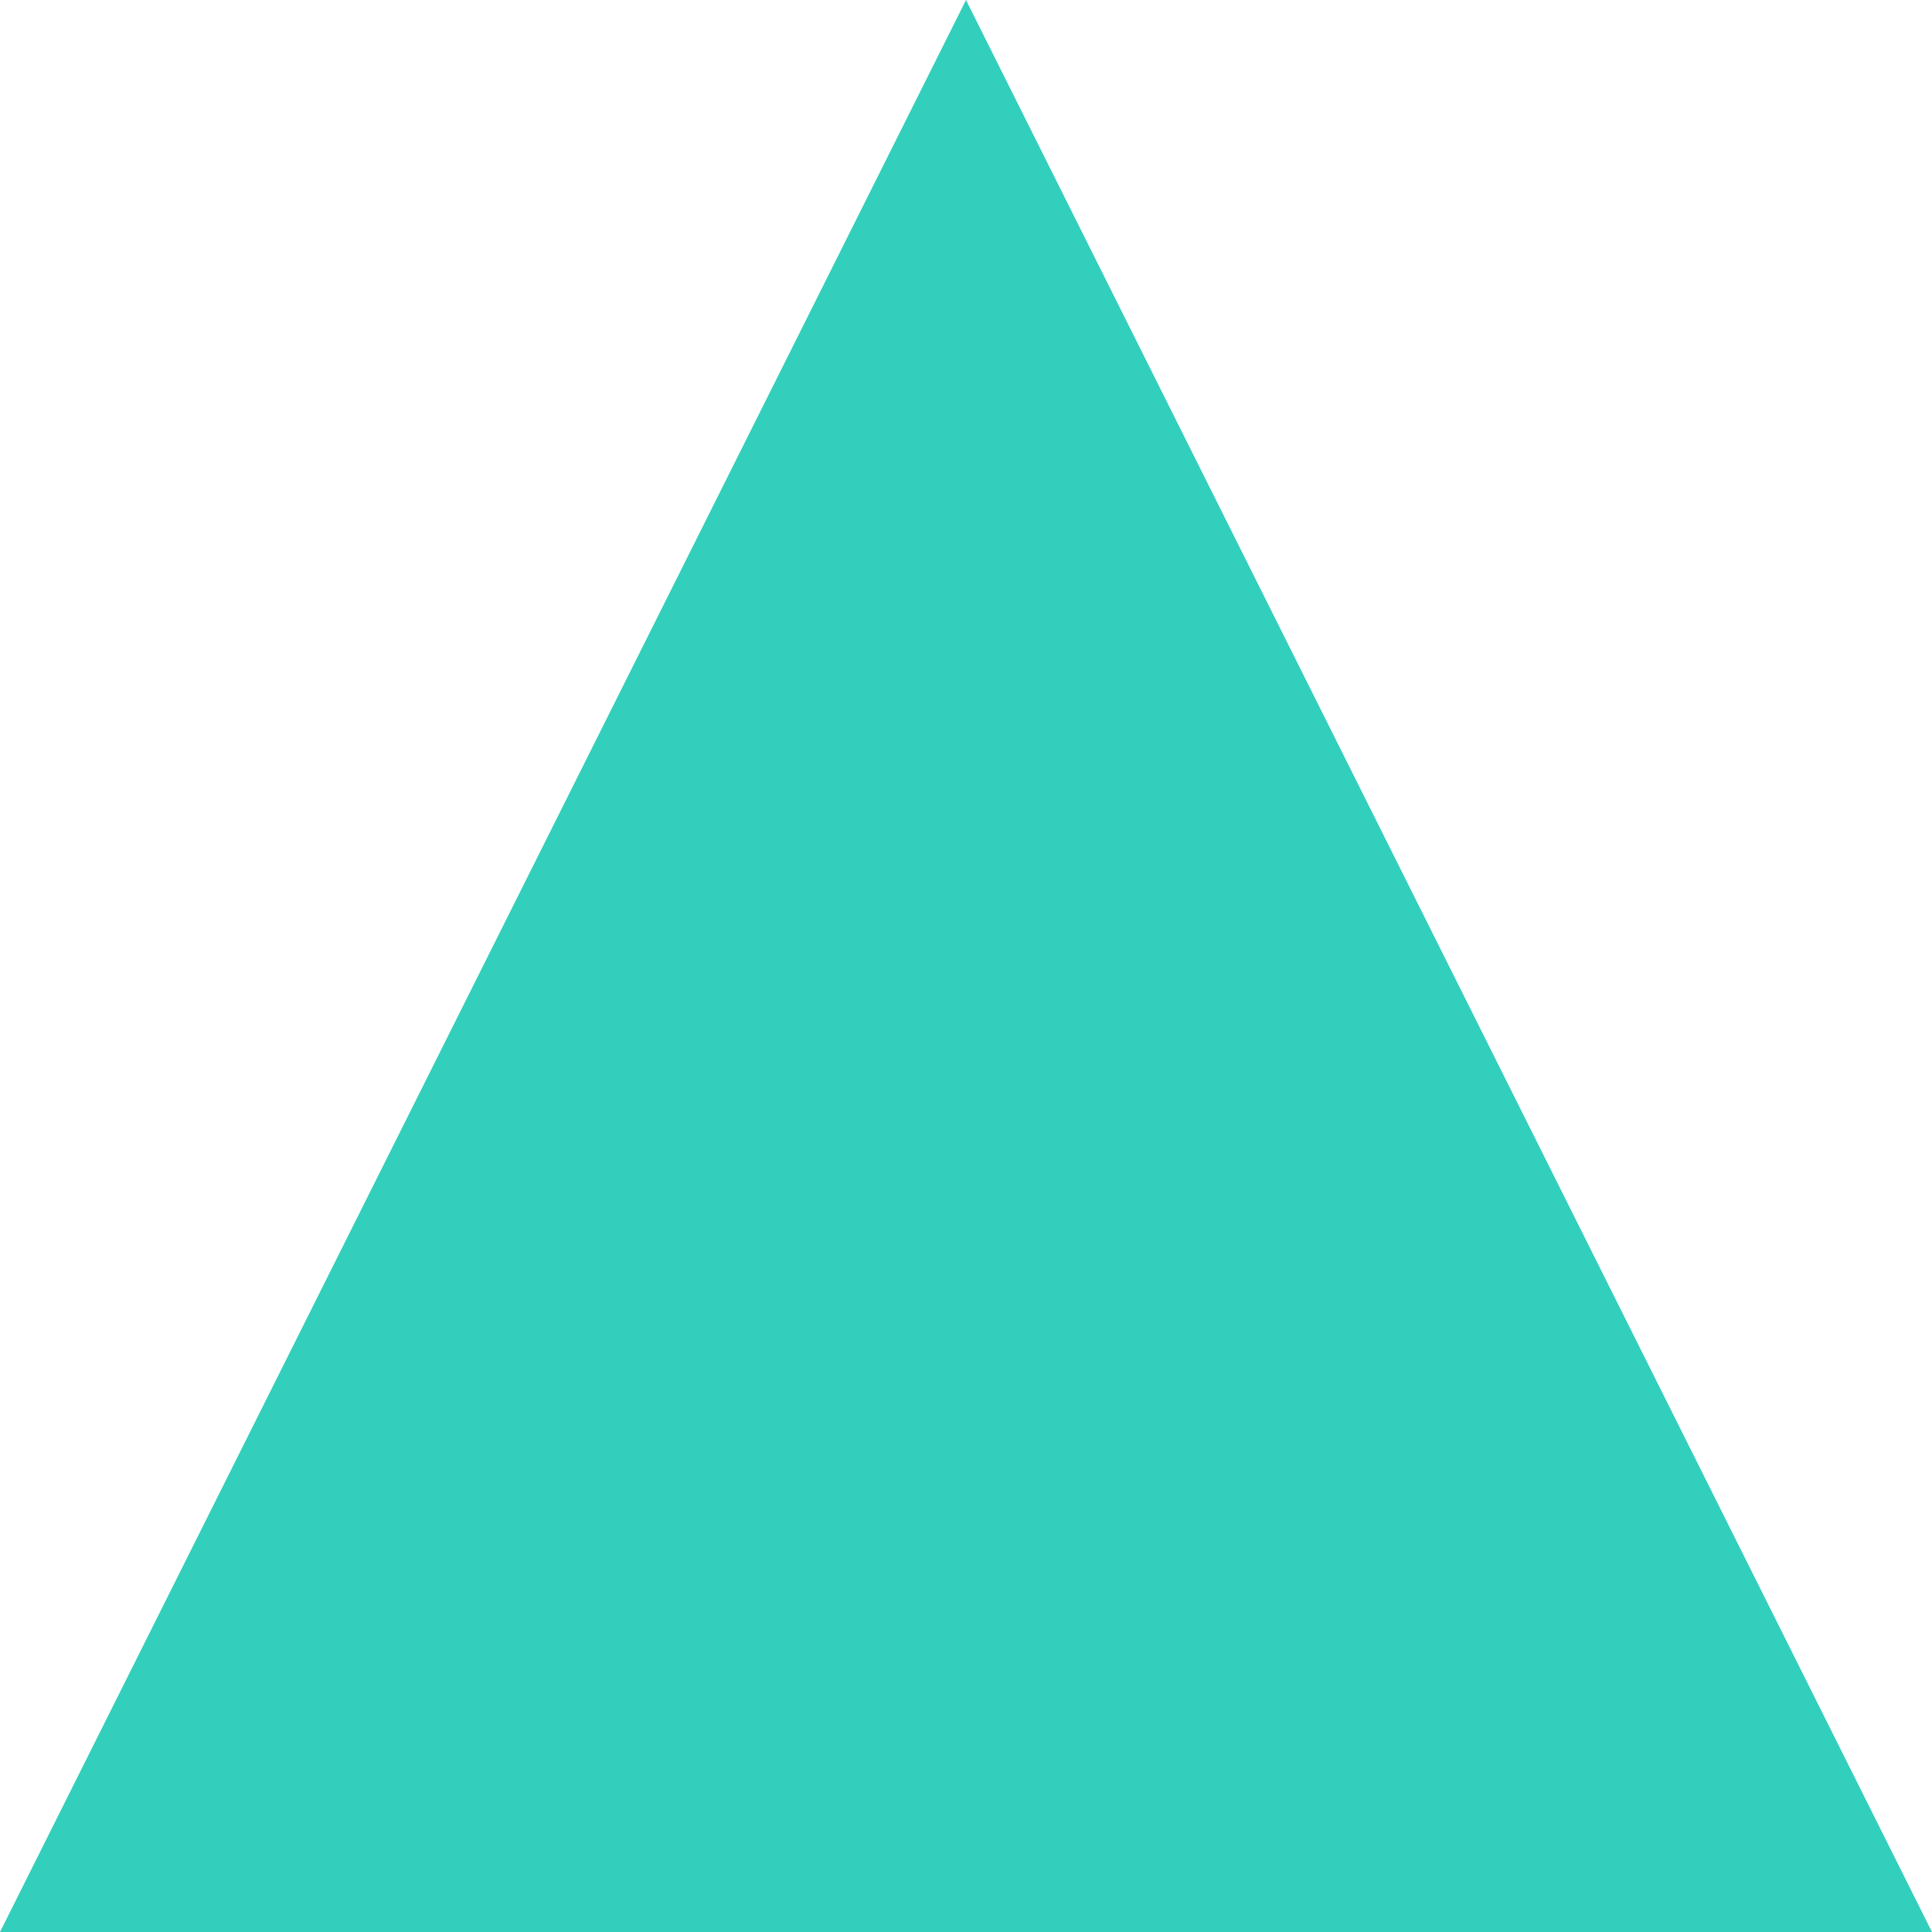
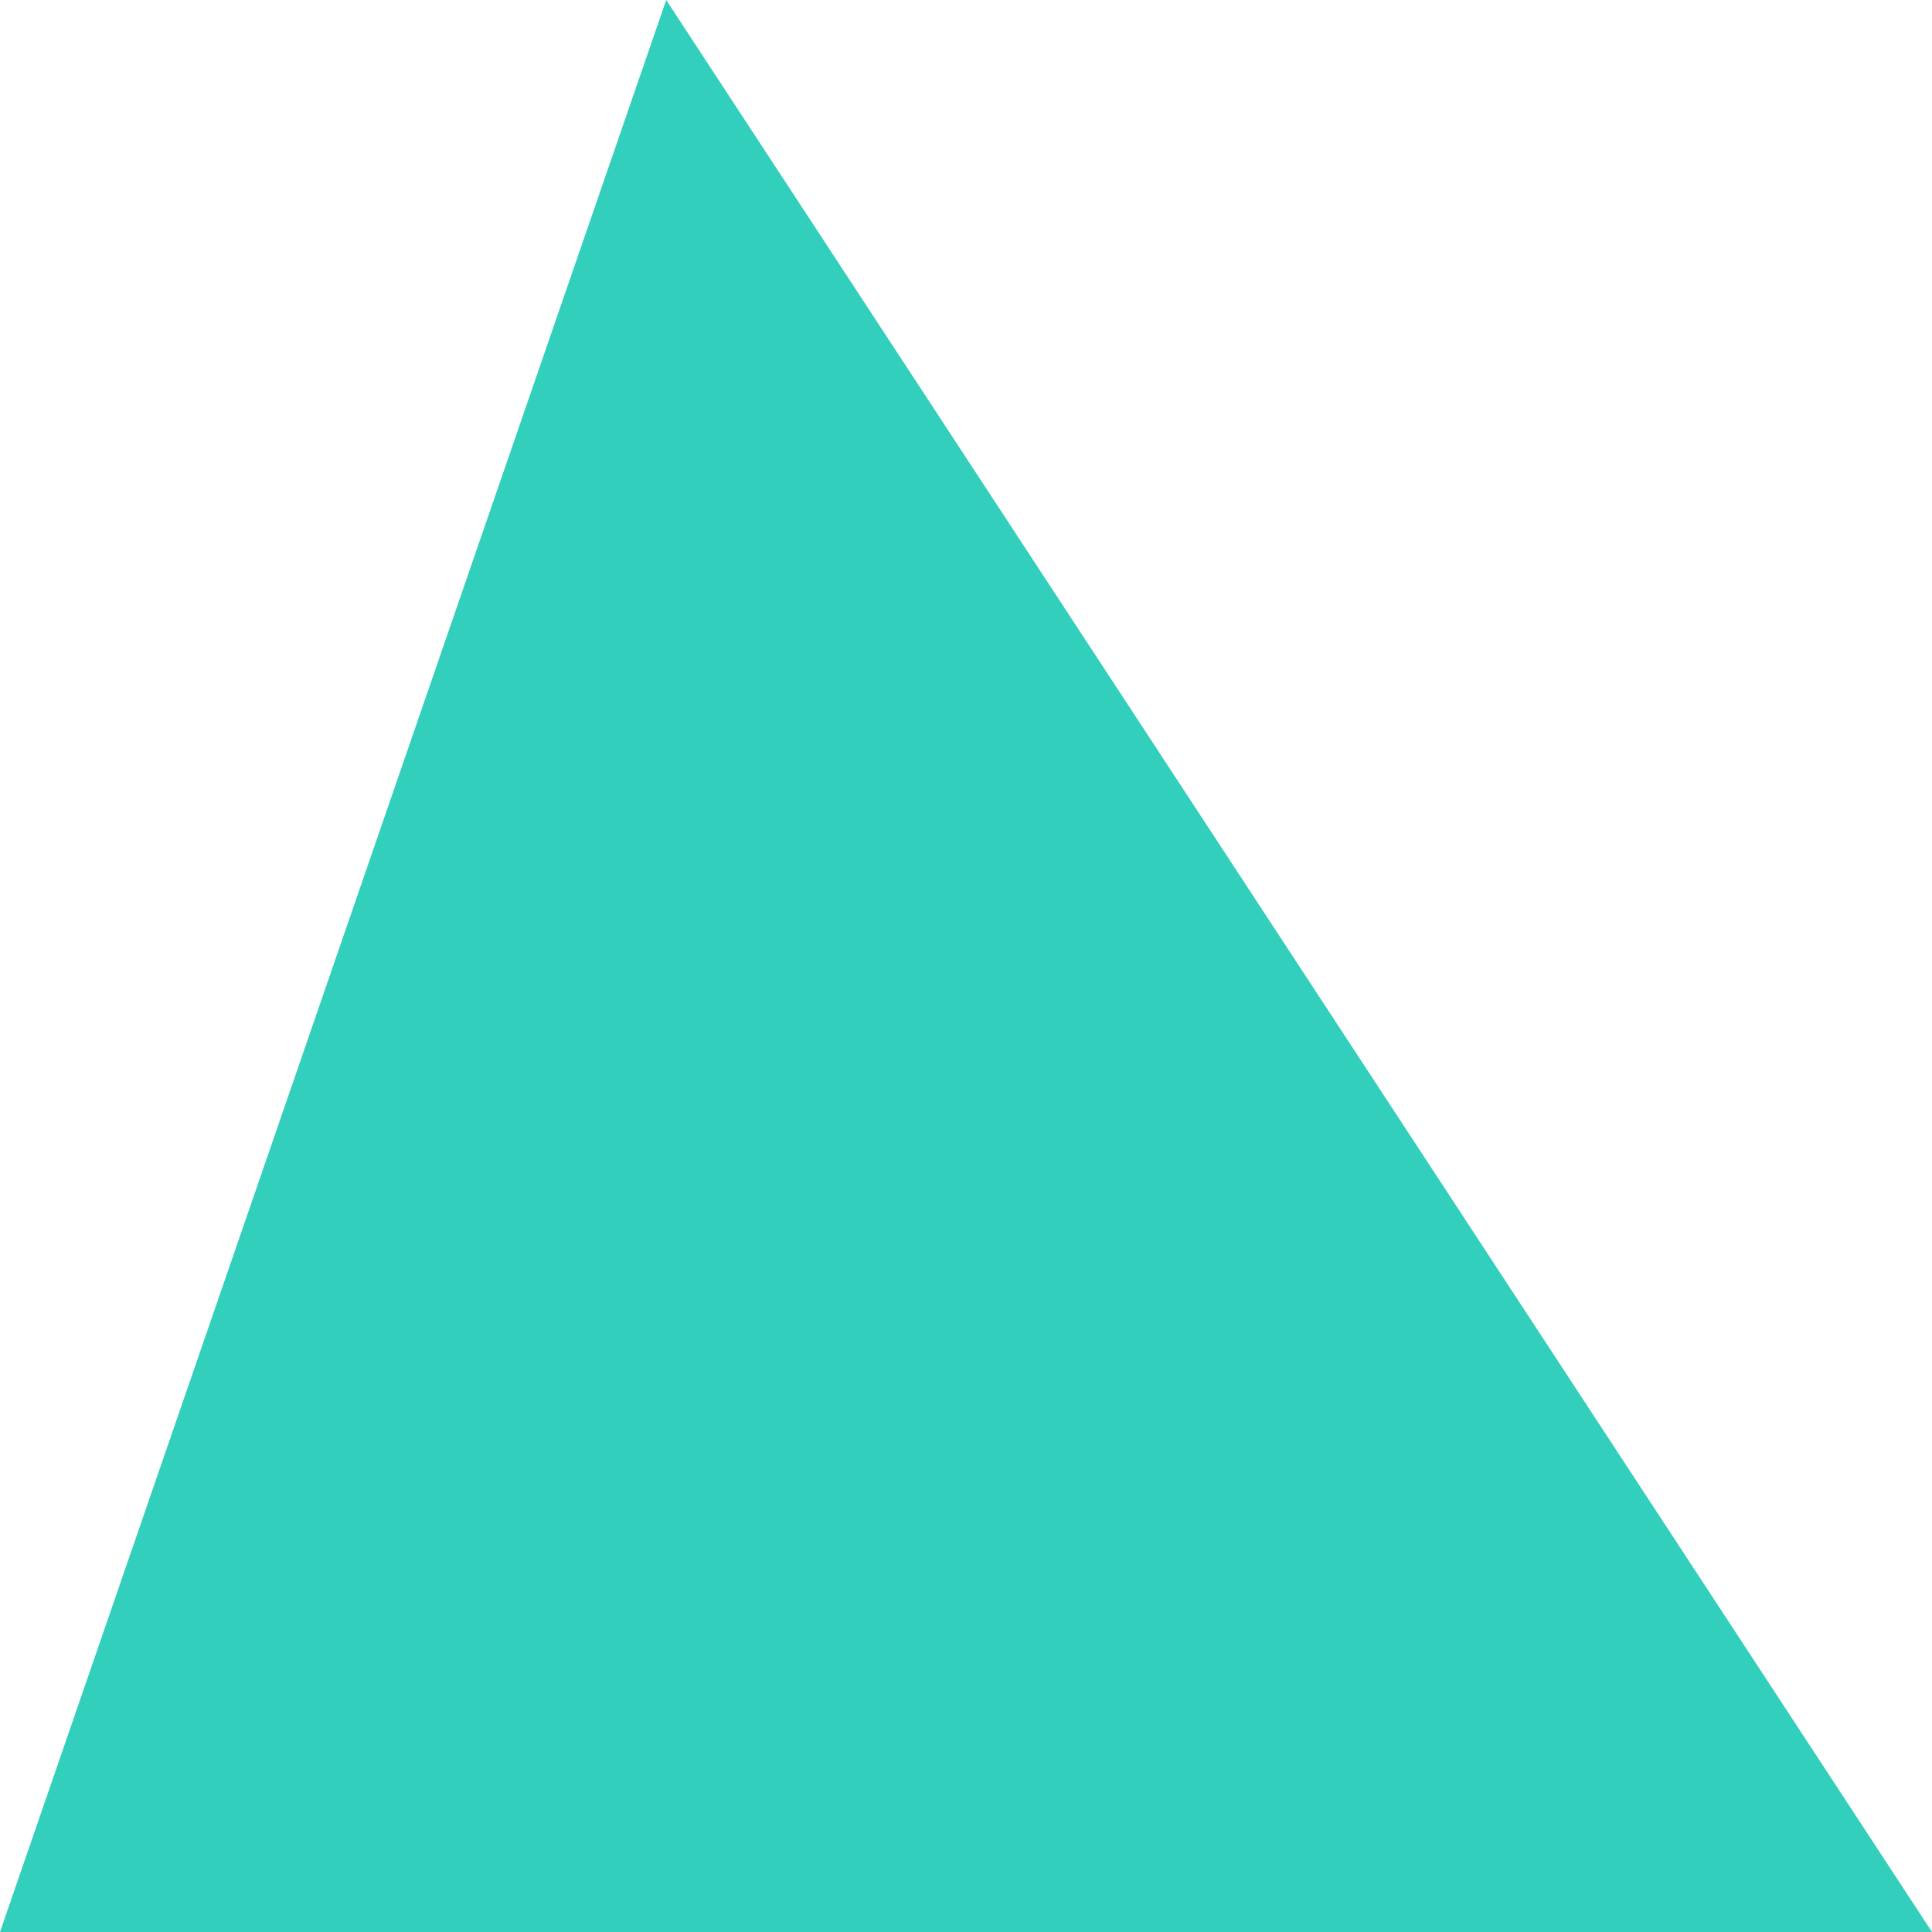
<svg xmlns="http://www.w3.org/2000/svg" version="1.1" id="Capa_1" x="0px" y="0px" viewBox="0 0 58 58" style="enable-background:new 0 0 58 58;" xml:space="preserve">
  <g>
-     <polygon style="fill:#32CFBC;" points="58,58 0,58 29,0 29,0" />
+     <polygon style="fill:#32CFBC;" points="58,58 0,58 20,0 20,0" />
  </g>
</svg>
